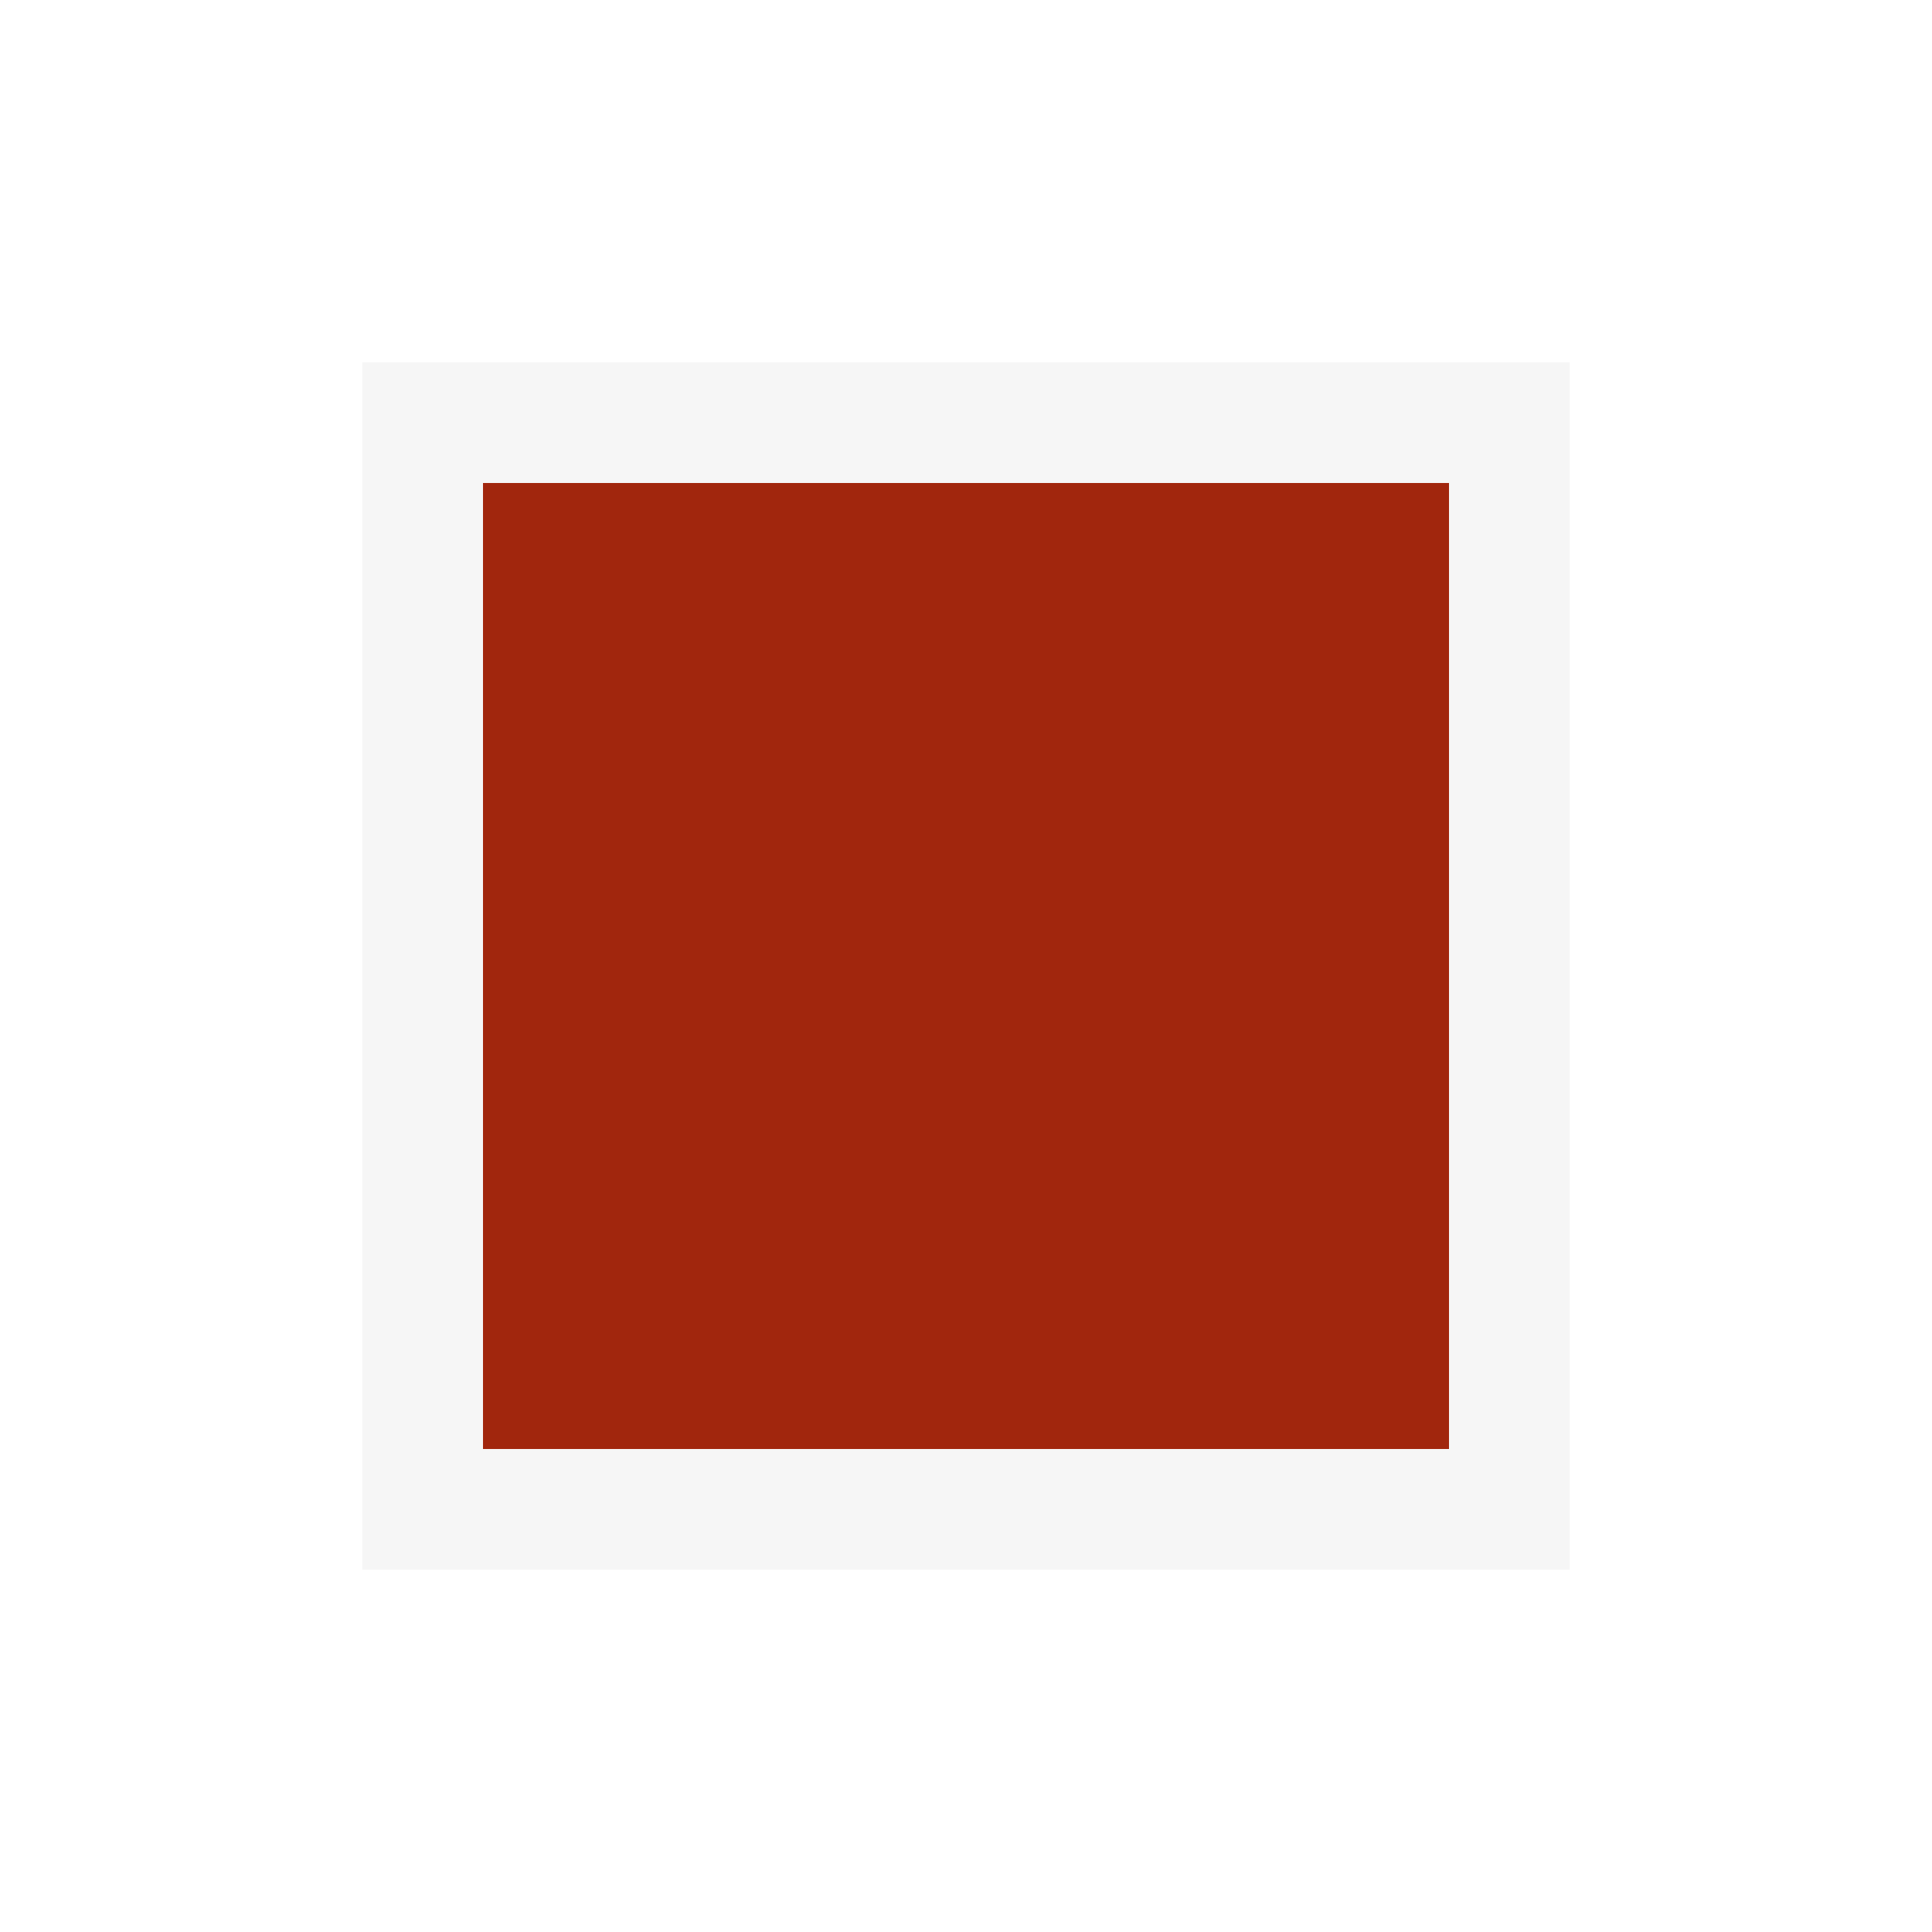
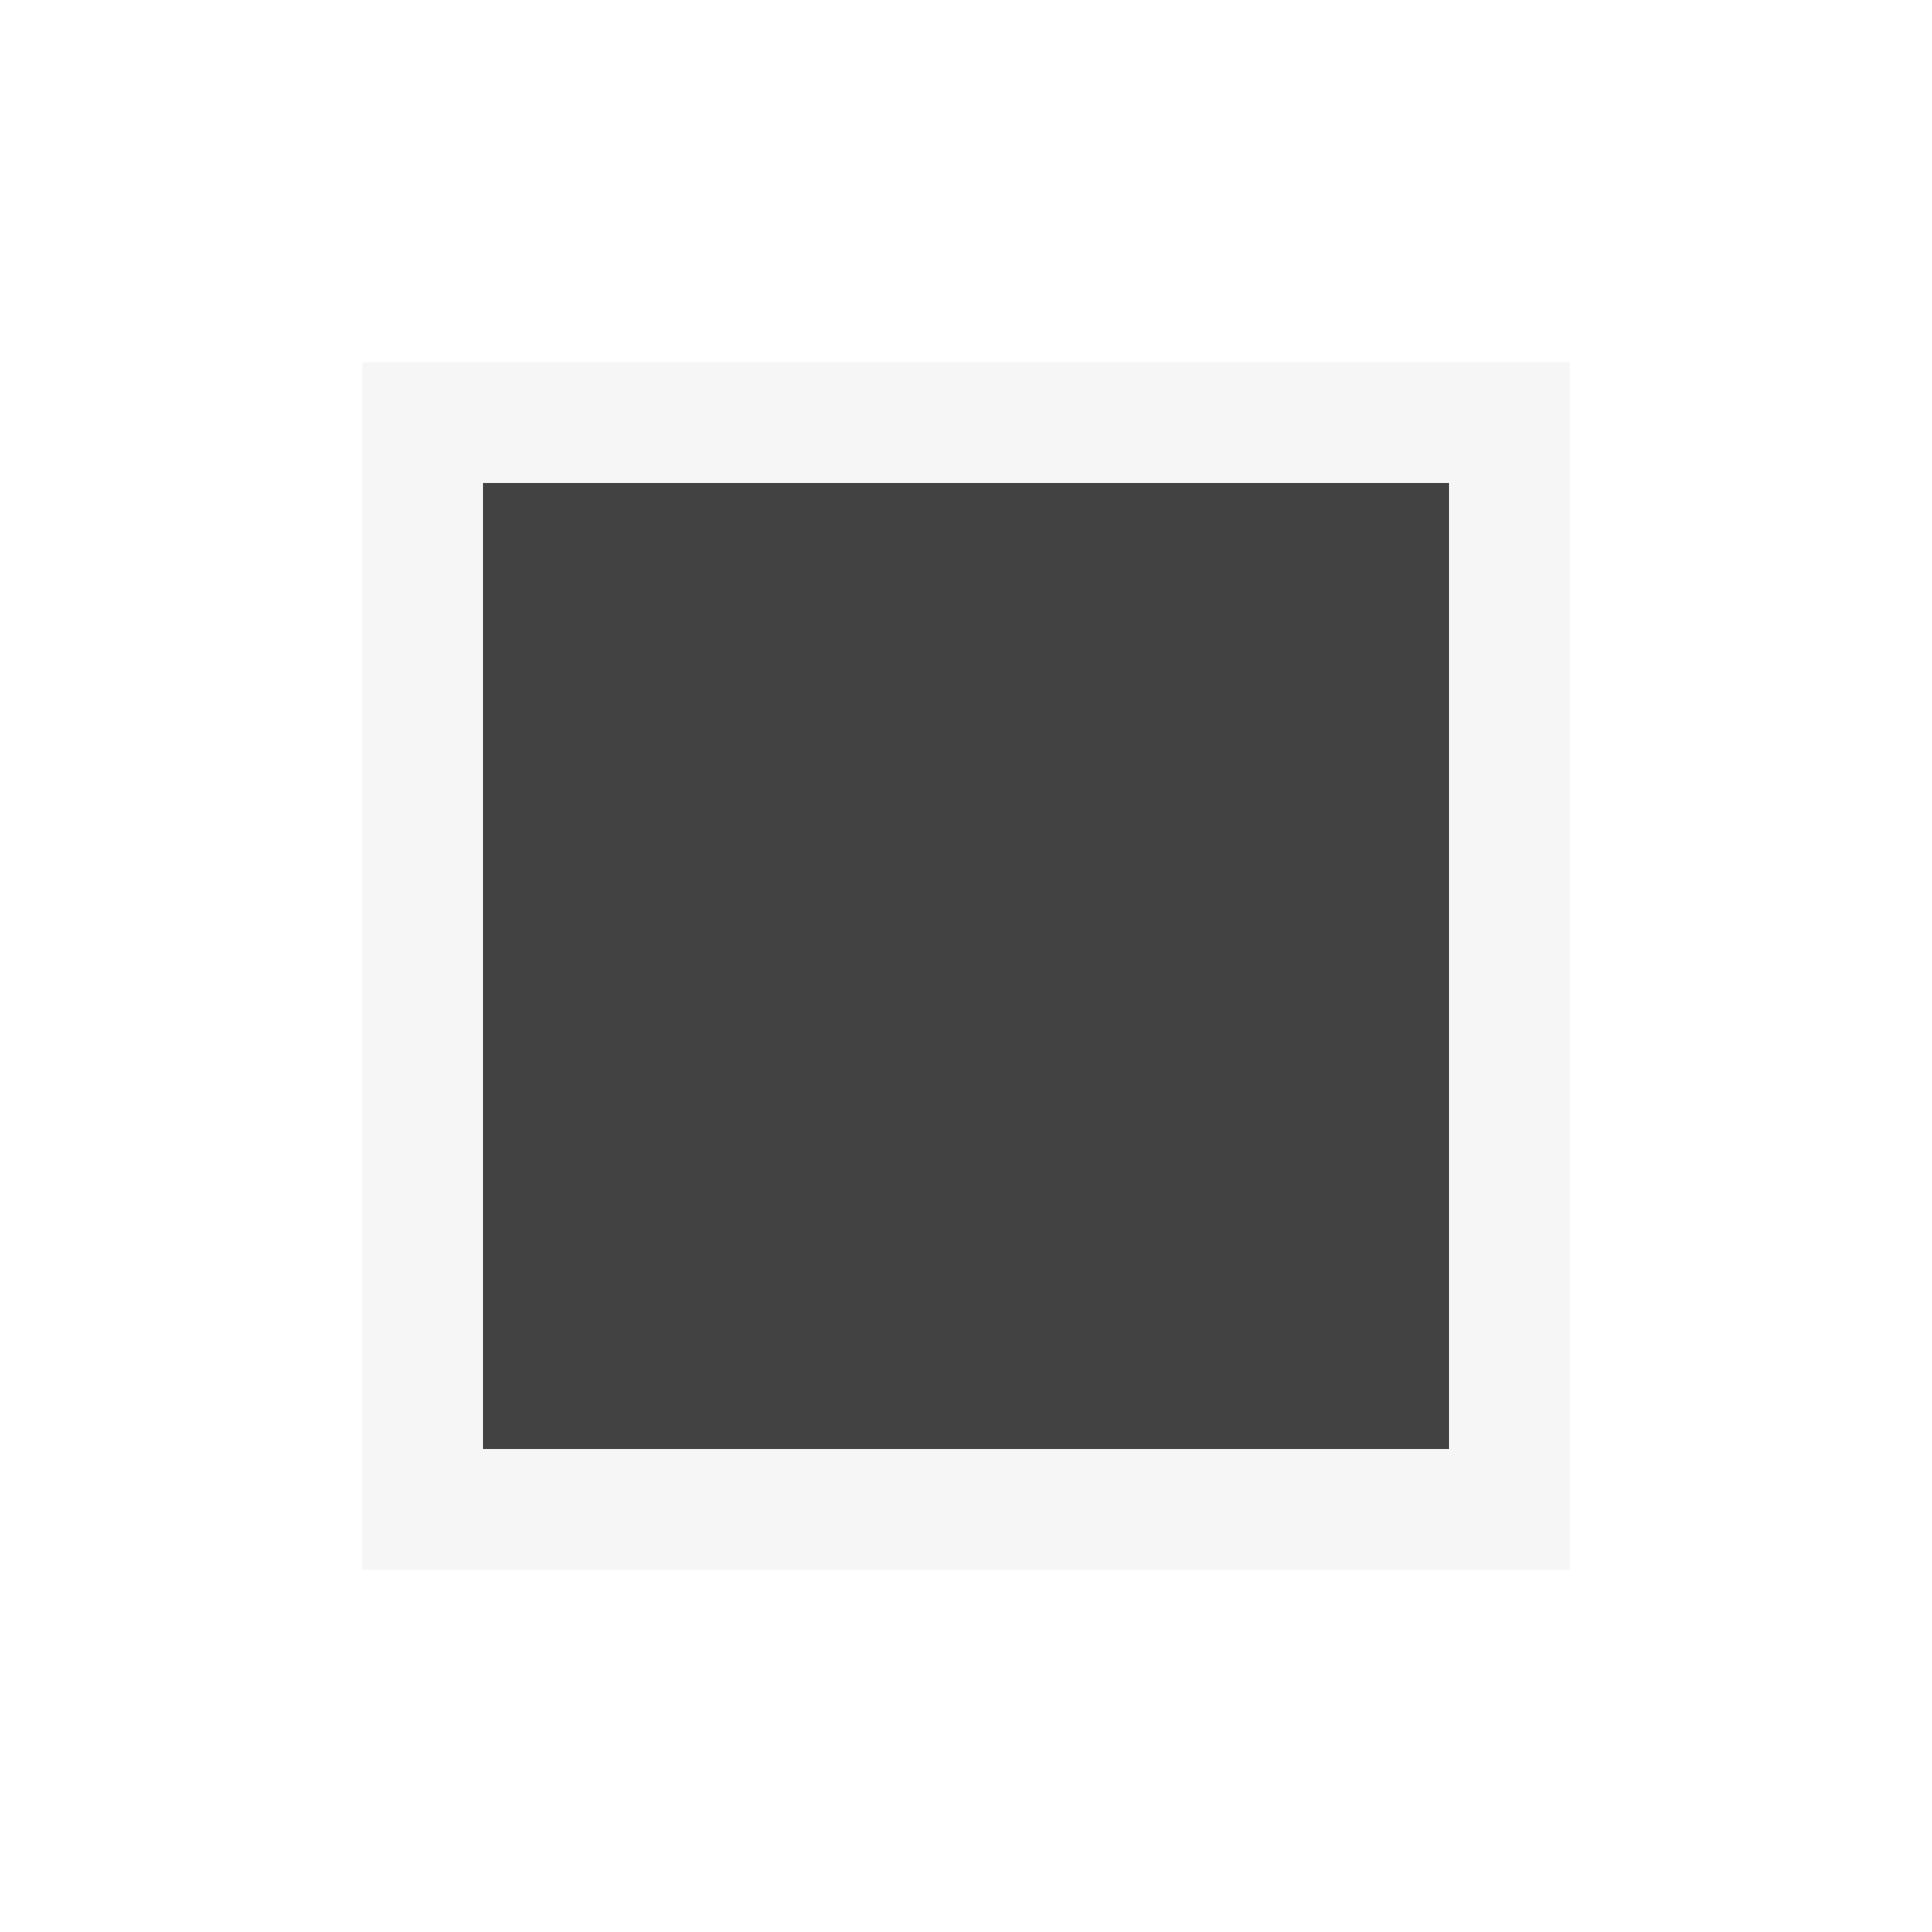
<svg xmlns="http://www.w3.org/2000/svg" viewBox="0 0 16 16" enable-background="new 0 0 16 16" height="16" width="16">
  <path fill="#F6F6F6" d="M13 13h-10v-10h10v10z" />
-   <path fill="#A1260D" d="M12 12h-8v-8h8v8z" />
+   <path fill="#424242" d="M12 12h-8v-8h8v8z" />
</svg>
